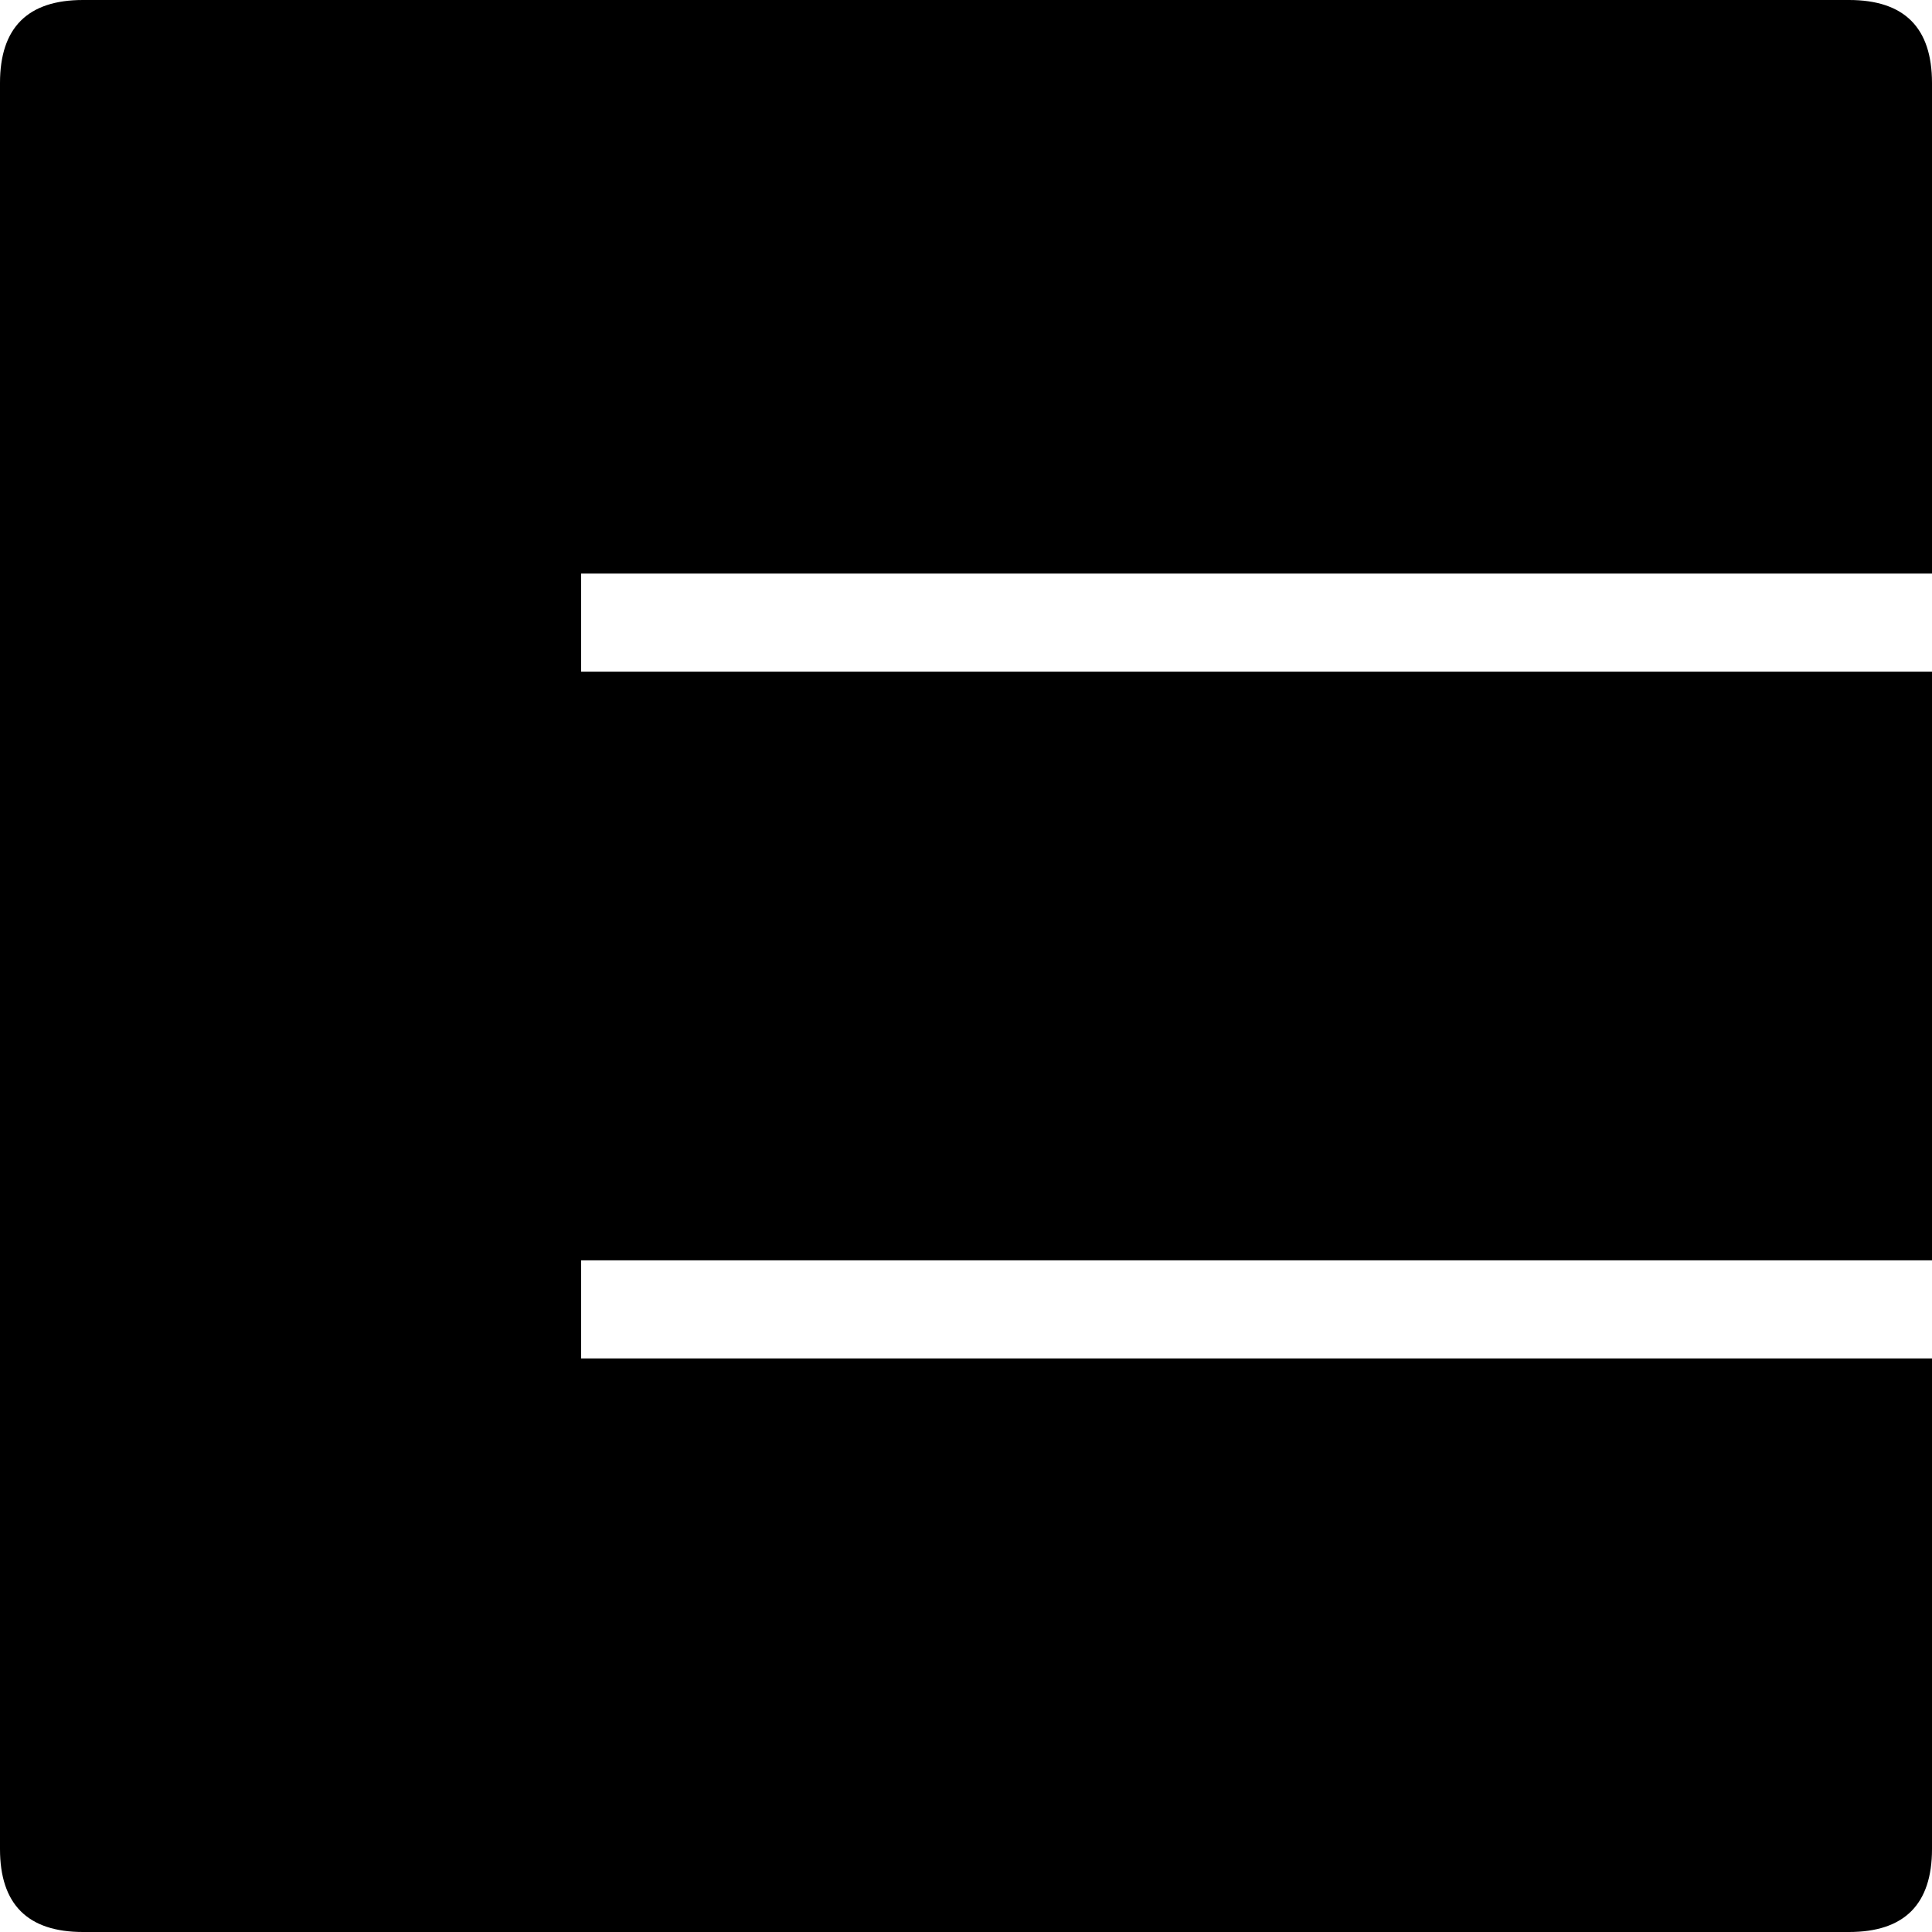
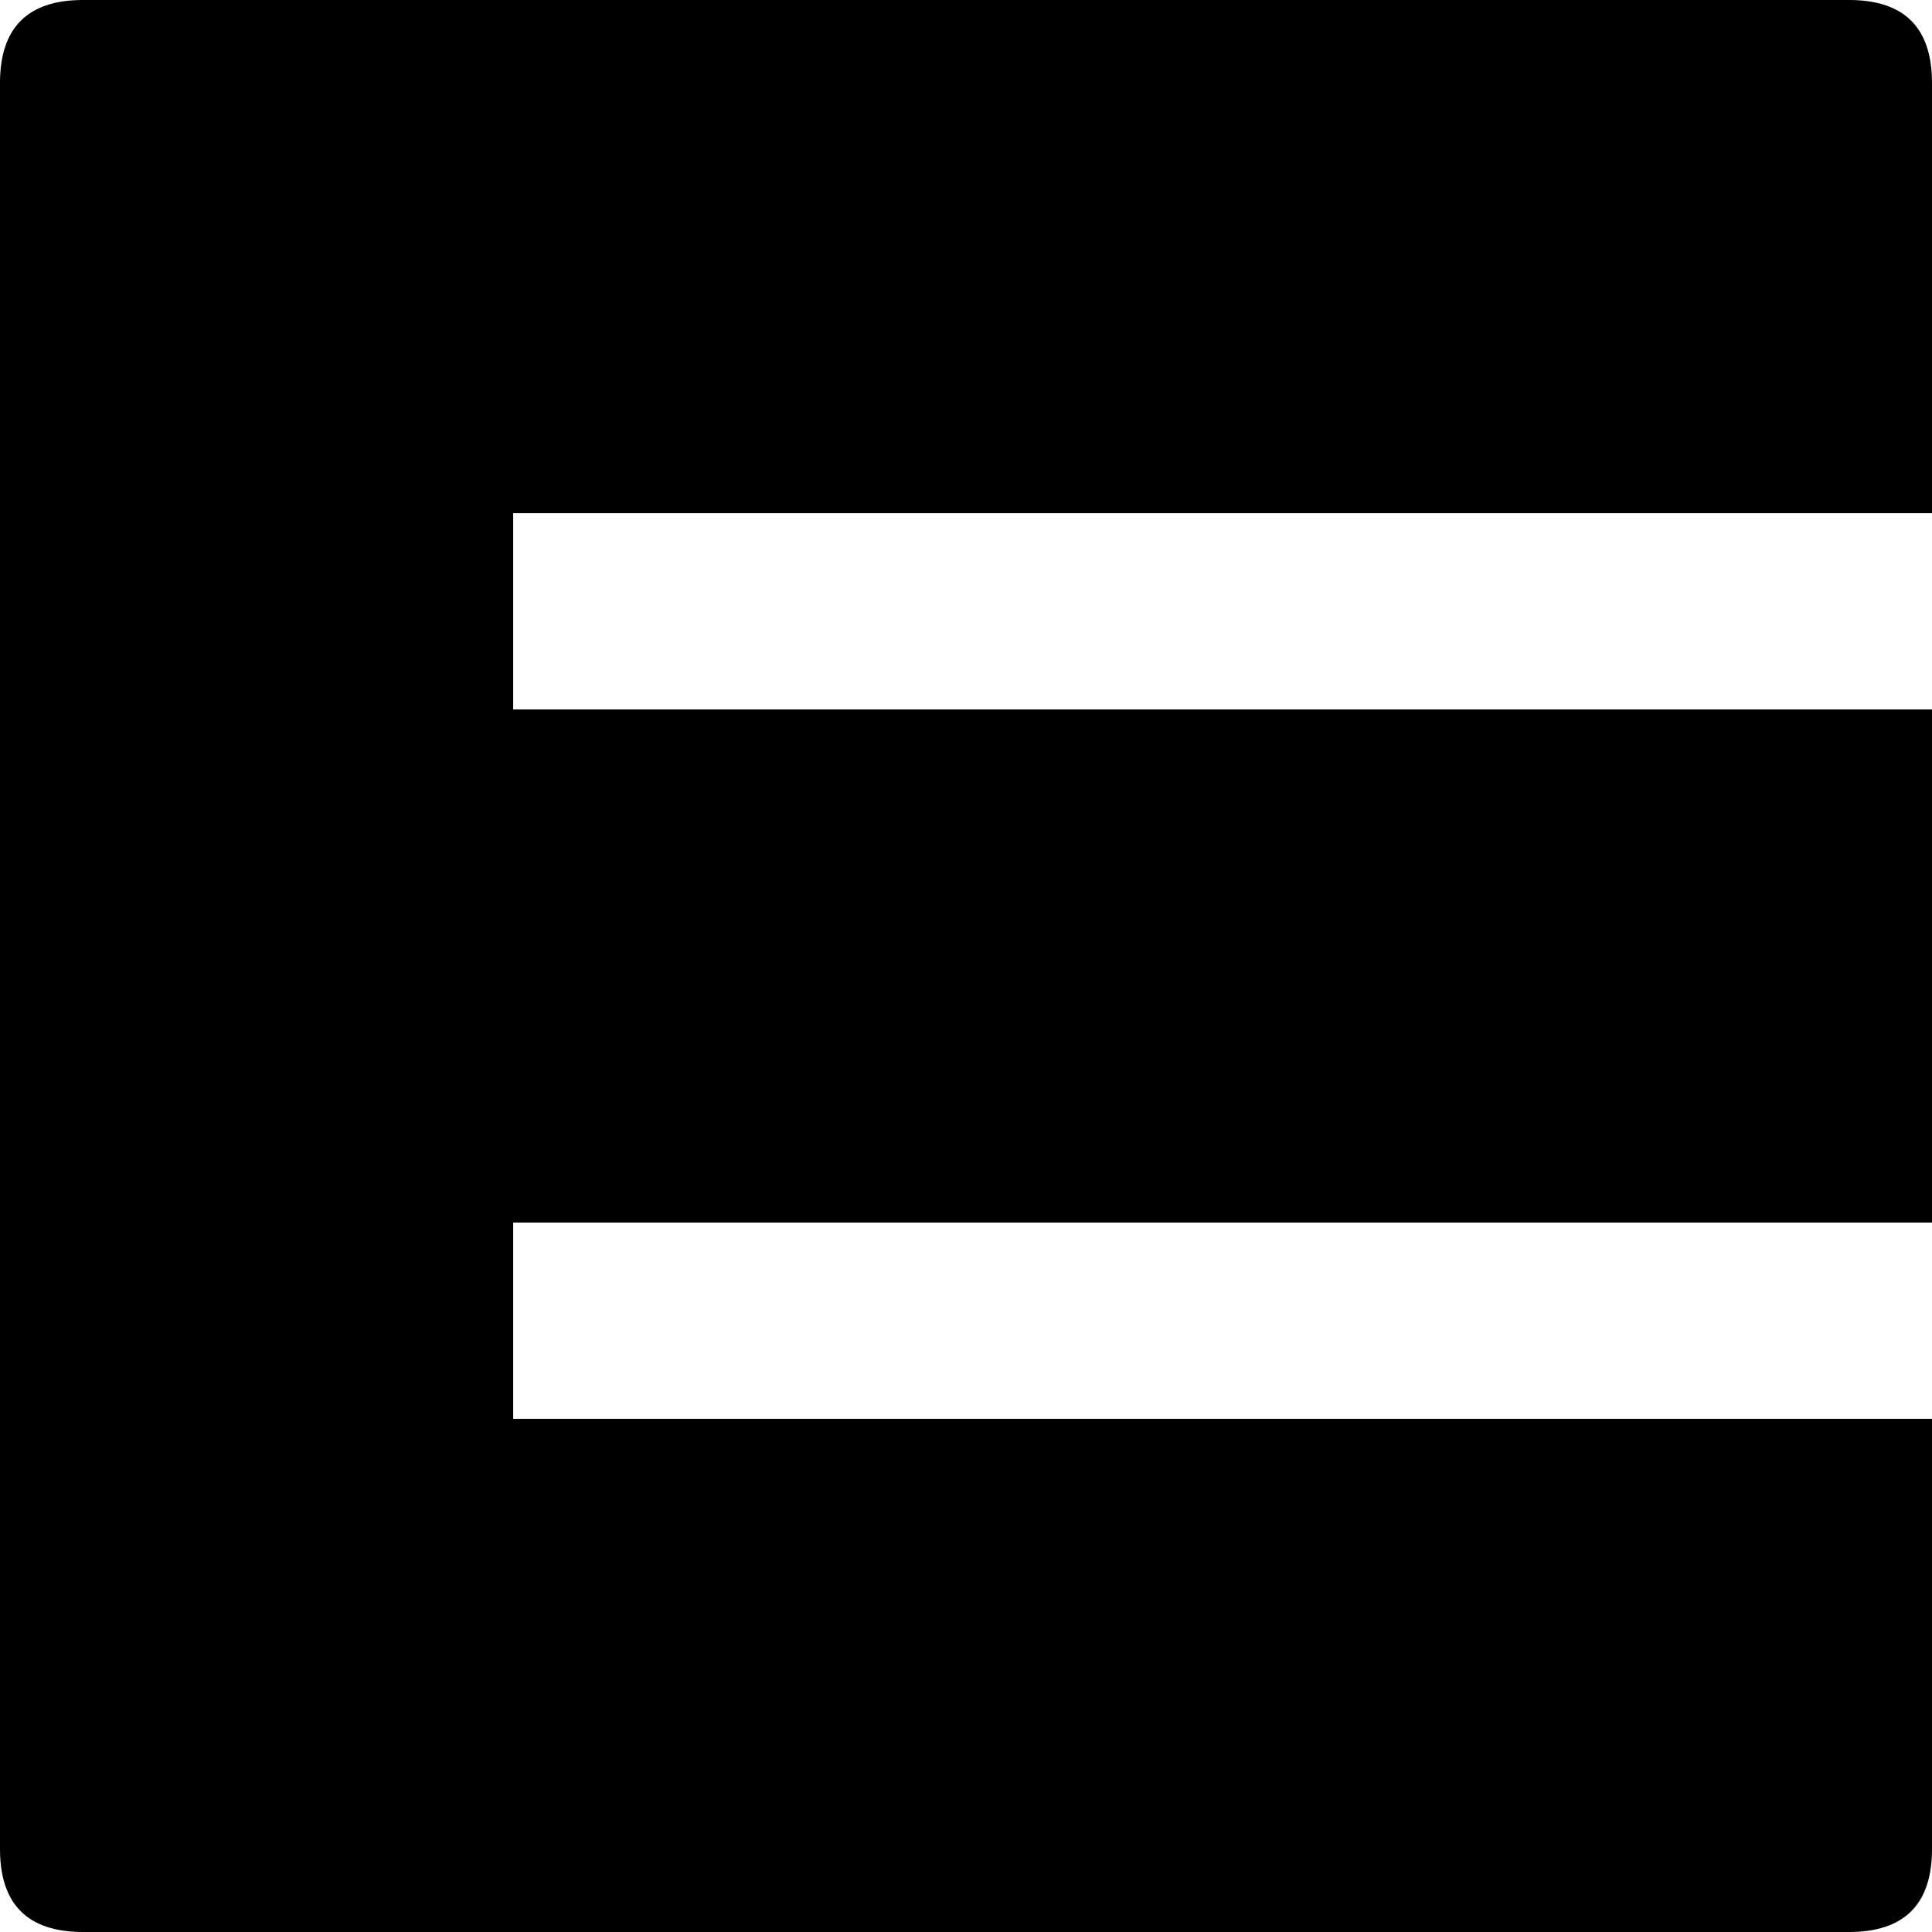
<svg xmlns="http://www.w3.org/2000/svg" viewBox="0 0 512 512">
-   <path fill="currentColor" fill-rule="evenodd" d="     M0 22Q0 0 22 0L490 0Q512 0 512 22L512 490Q512 512 490 512L22 512Q0 512 0 490Z     M154 152H512V178H154Z     M154 334H512V360H154Z   " />
+   <path fill="currentColor" fill-rule="evenodd" d="     M0 22Q0 0 22 0L490 0Q512 0 512 22L512 490Q512 512 490 512L22 512Q0 512 0 490Z     M136 136H512V188H136Z     M136 324H512V376H136Z   " />
</svg>
